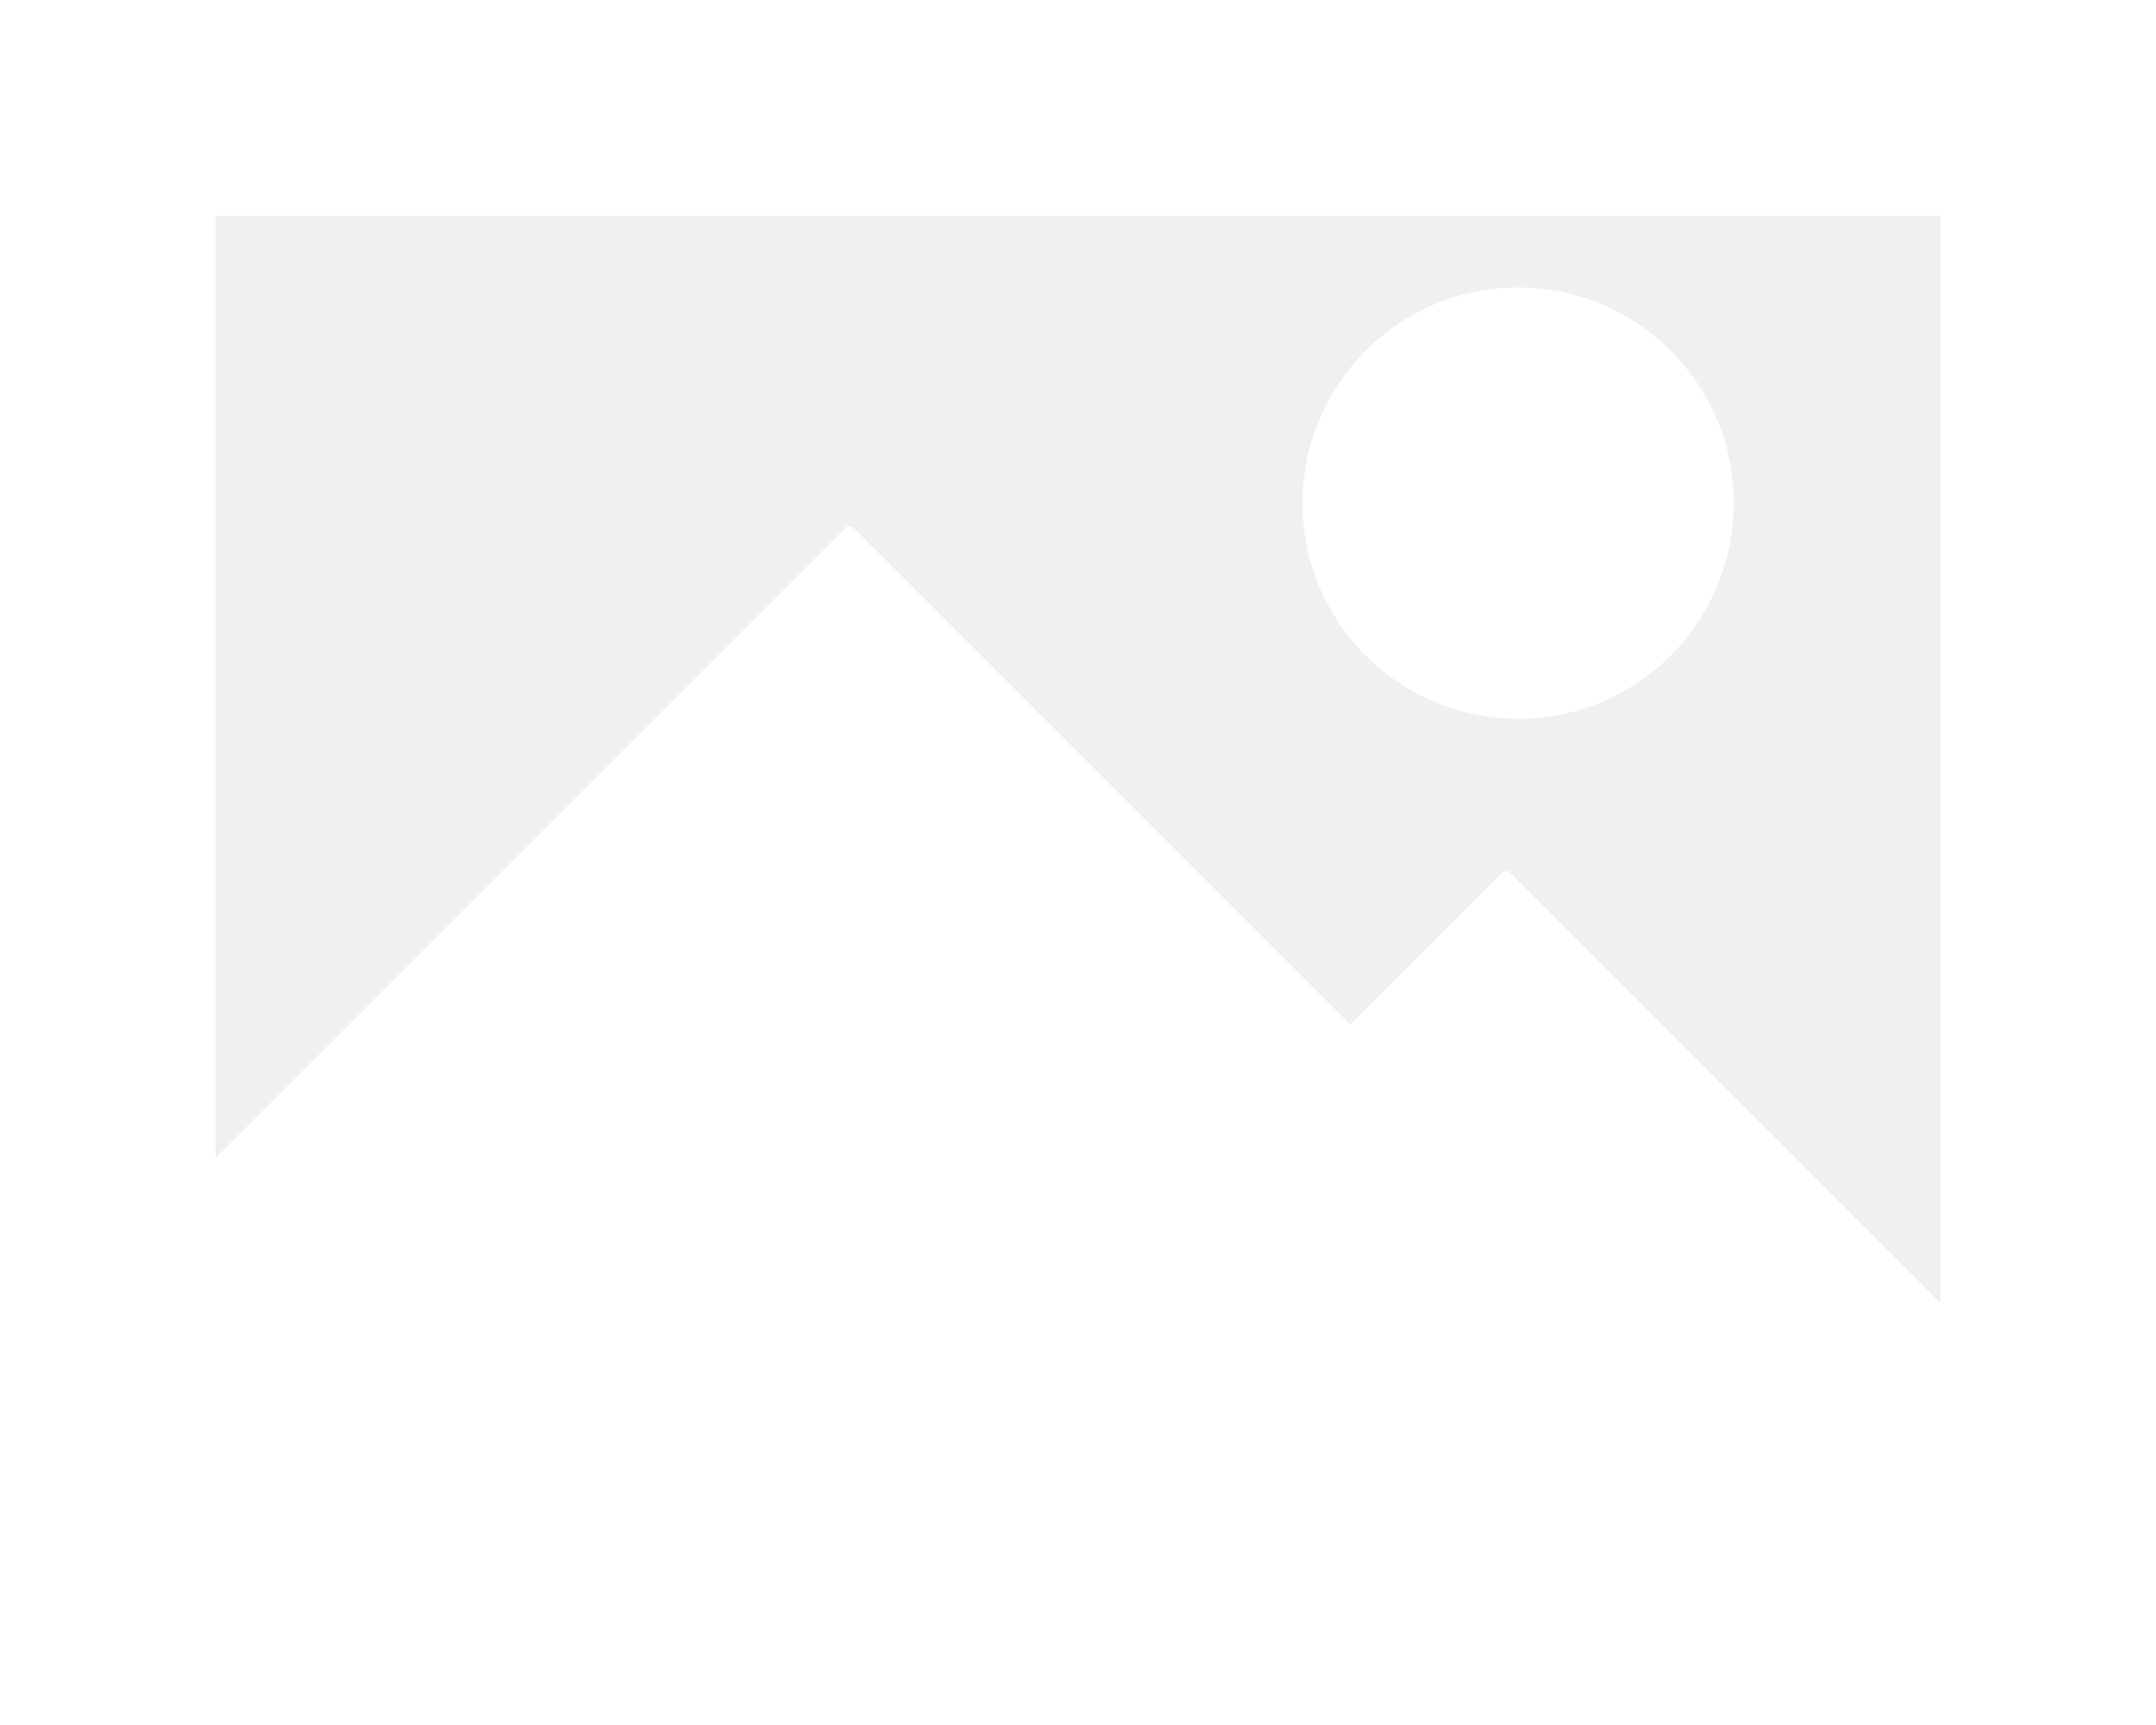
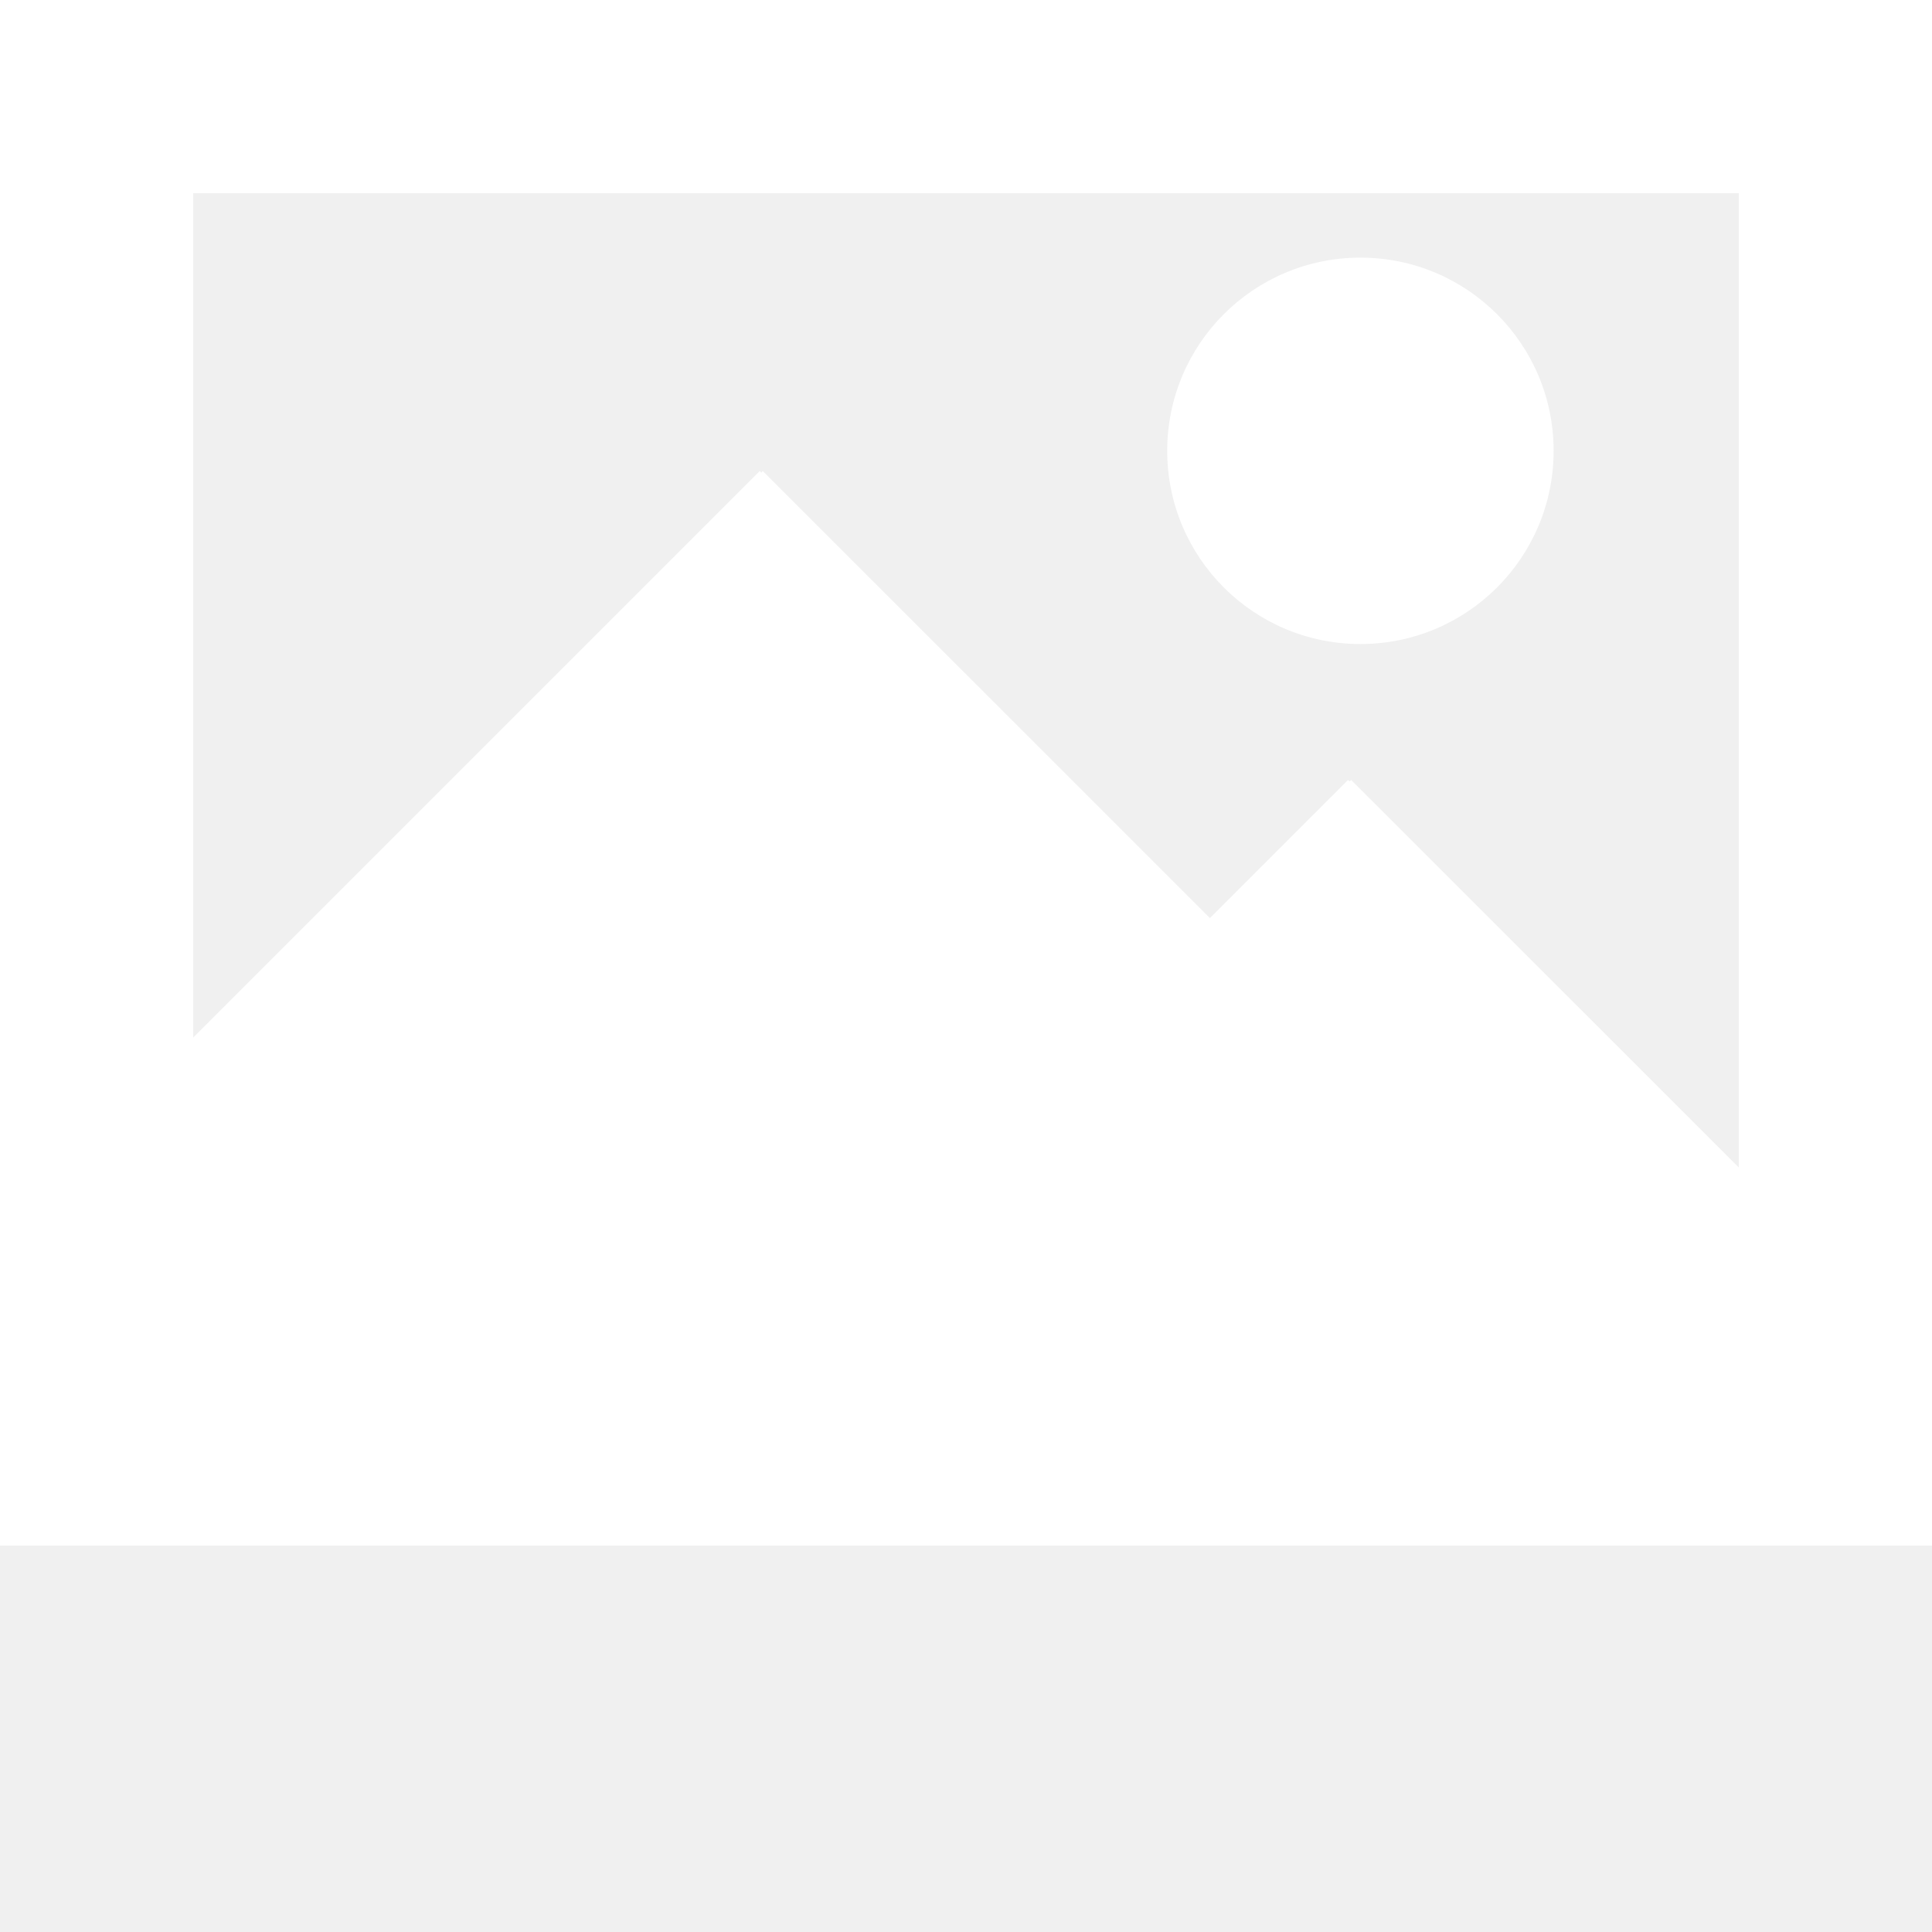
- <svg xmlns="http://www.w3.org/2000/svg" width="20px" height="16px" viewBox="0 0 20 16" version="1.1">
+ <svg xmlns="http://www.w3.org/2000/svg" width="15" height="15" viewBox="0 0 20 20" version="1.1">
  <defs />
  <g id="Page-1" stroke="none" stroke-width="1" fill="none" fill-rule="evenodd">
    <g id="Dribbble-Light-Preview" transform="translate(-420, -3881)" fill="#FFFFFF">
      <g id="icons" transform="translate(56, 160)">
        <path d="M376.083,3725.667 C376.083,3724.562 376.978,3723.667 378.083,3723.667 C379.188,3723.667 380.083,3724.562 380.083,3725.667 C380.083,3726.772 379.188,3727.667 378.083,3727.667 C376.978,3727.667 376.083,3726.772 376.083,3725.667 L376.083,3725.667 Z M382,3733.086 L377.987,3729.074 L377.971,3729.089 L377.955,3729.074 L376.525,3730.504 L371.896,3725.876 L371.881,3725.892 L371.865,3725.876 L366,3731.741 L366,3723 L382,3723 L382,3733.086 Z M364,3737 L384,3737 L384,3721 L364,3721 L364,3737 Z" id="image_picture-[#971]" />
      </g>
    </g>
  </g>
</svg>
